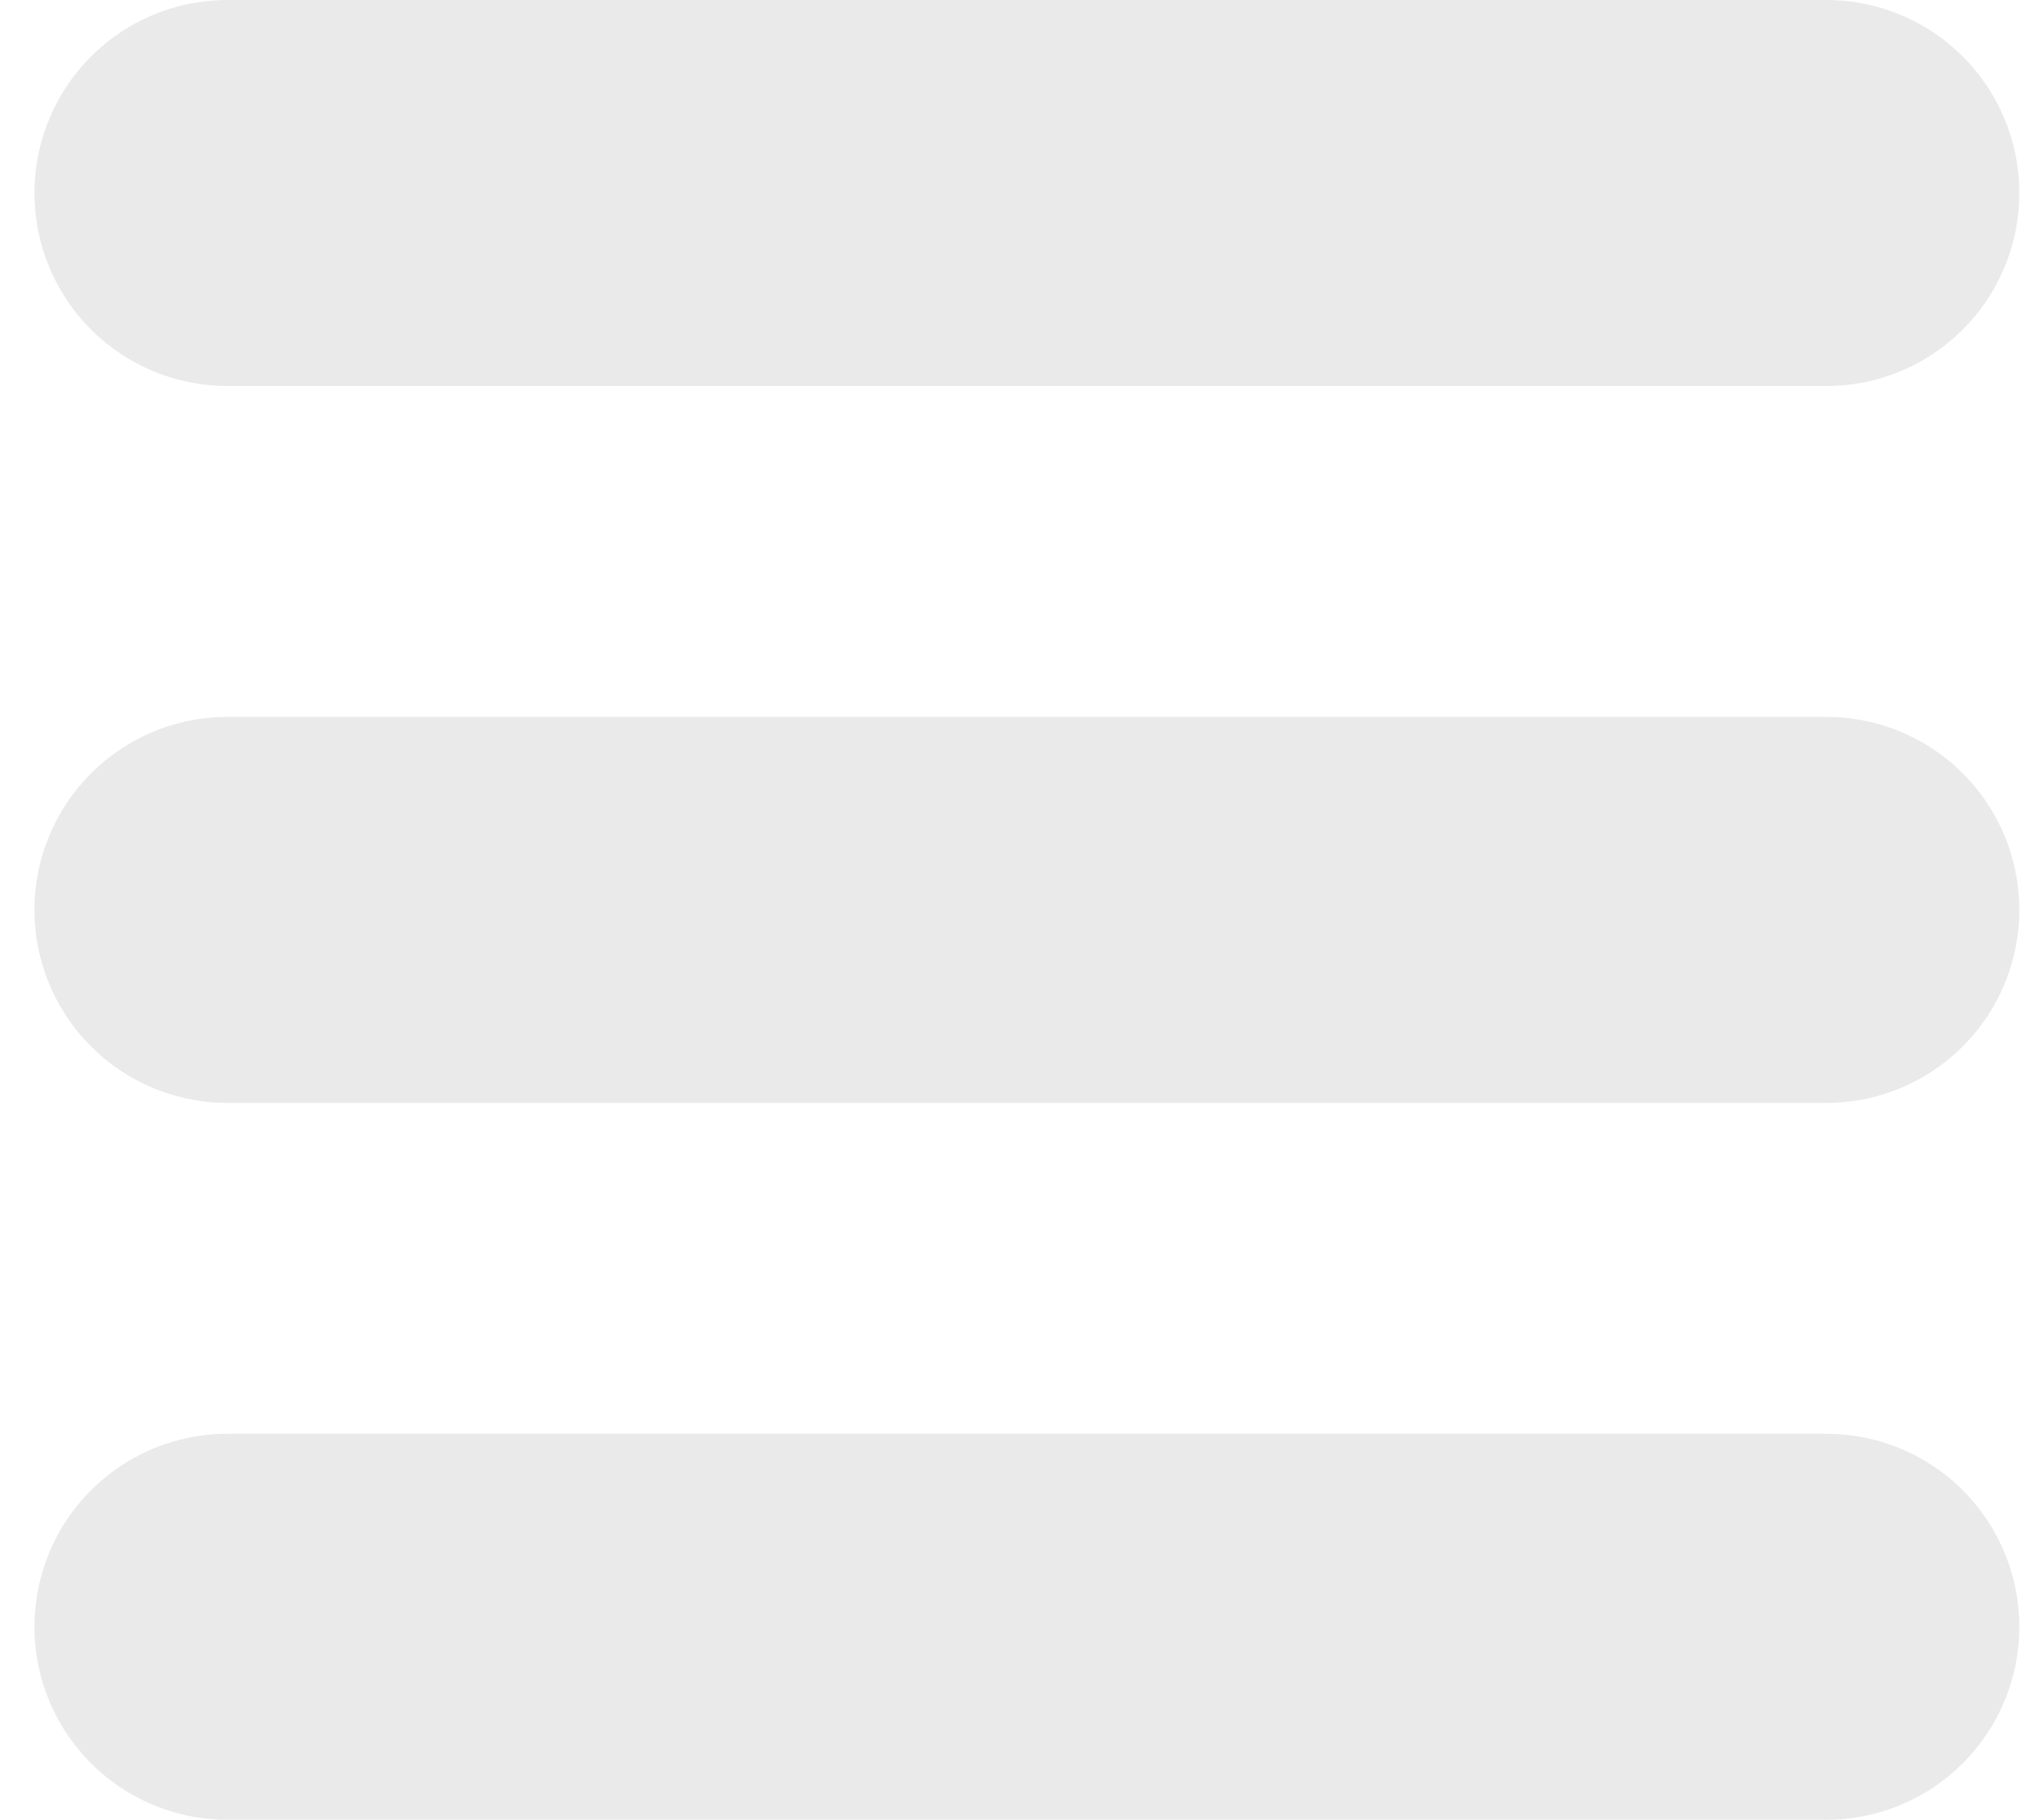
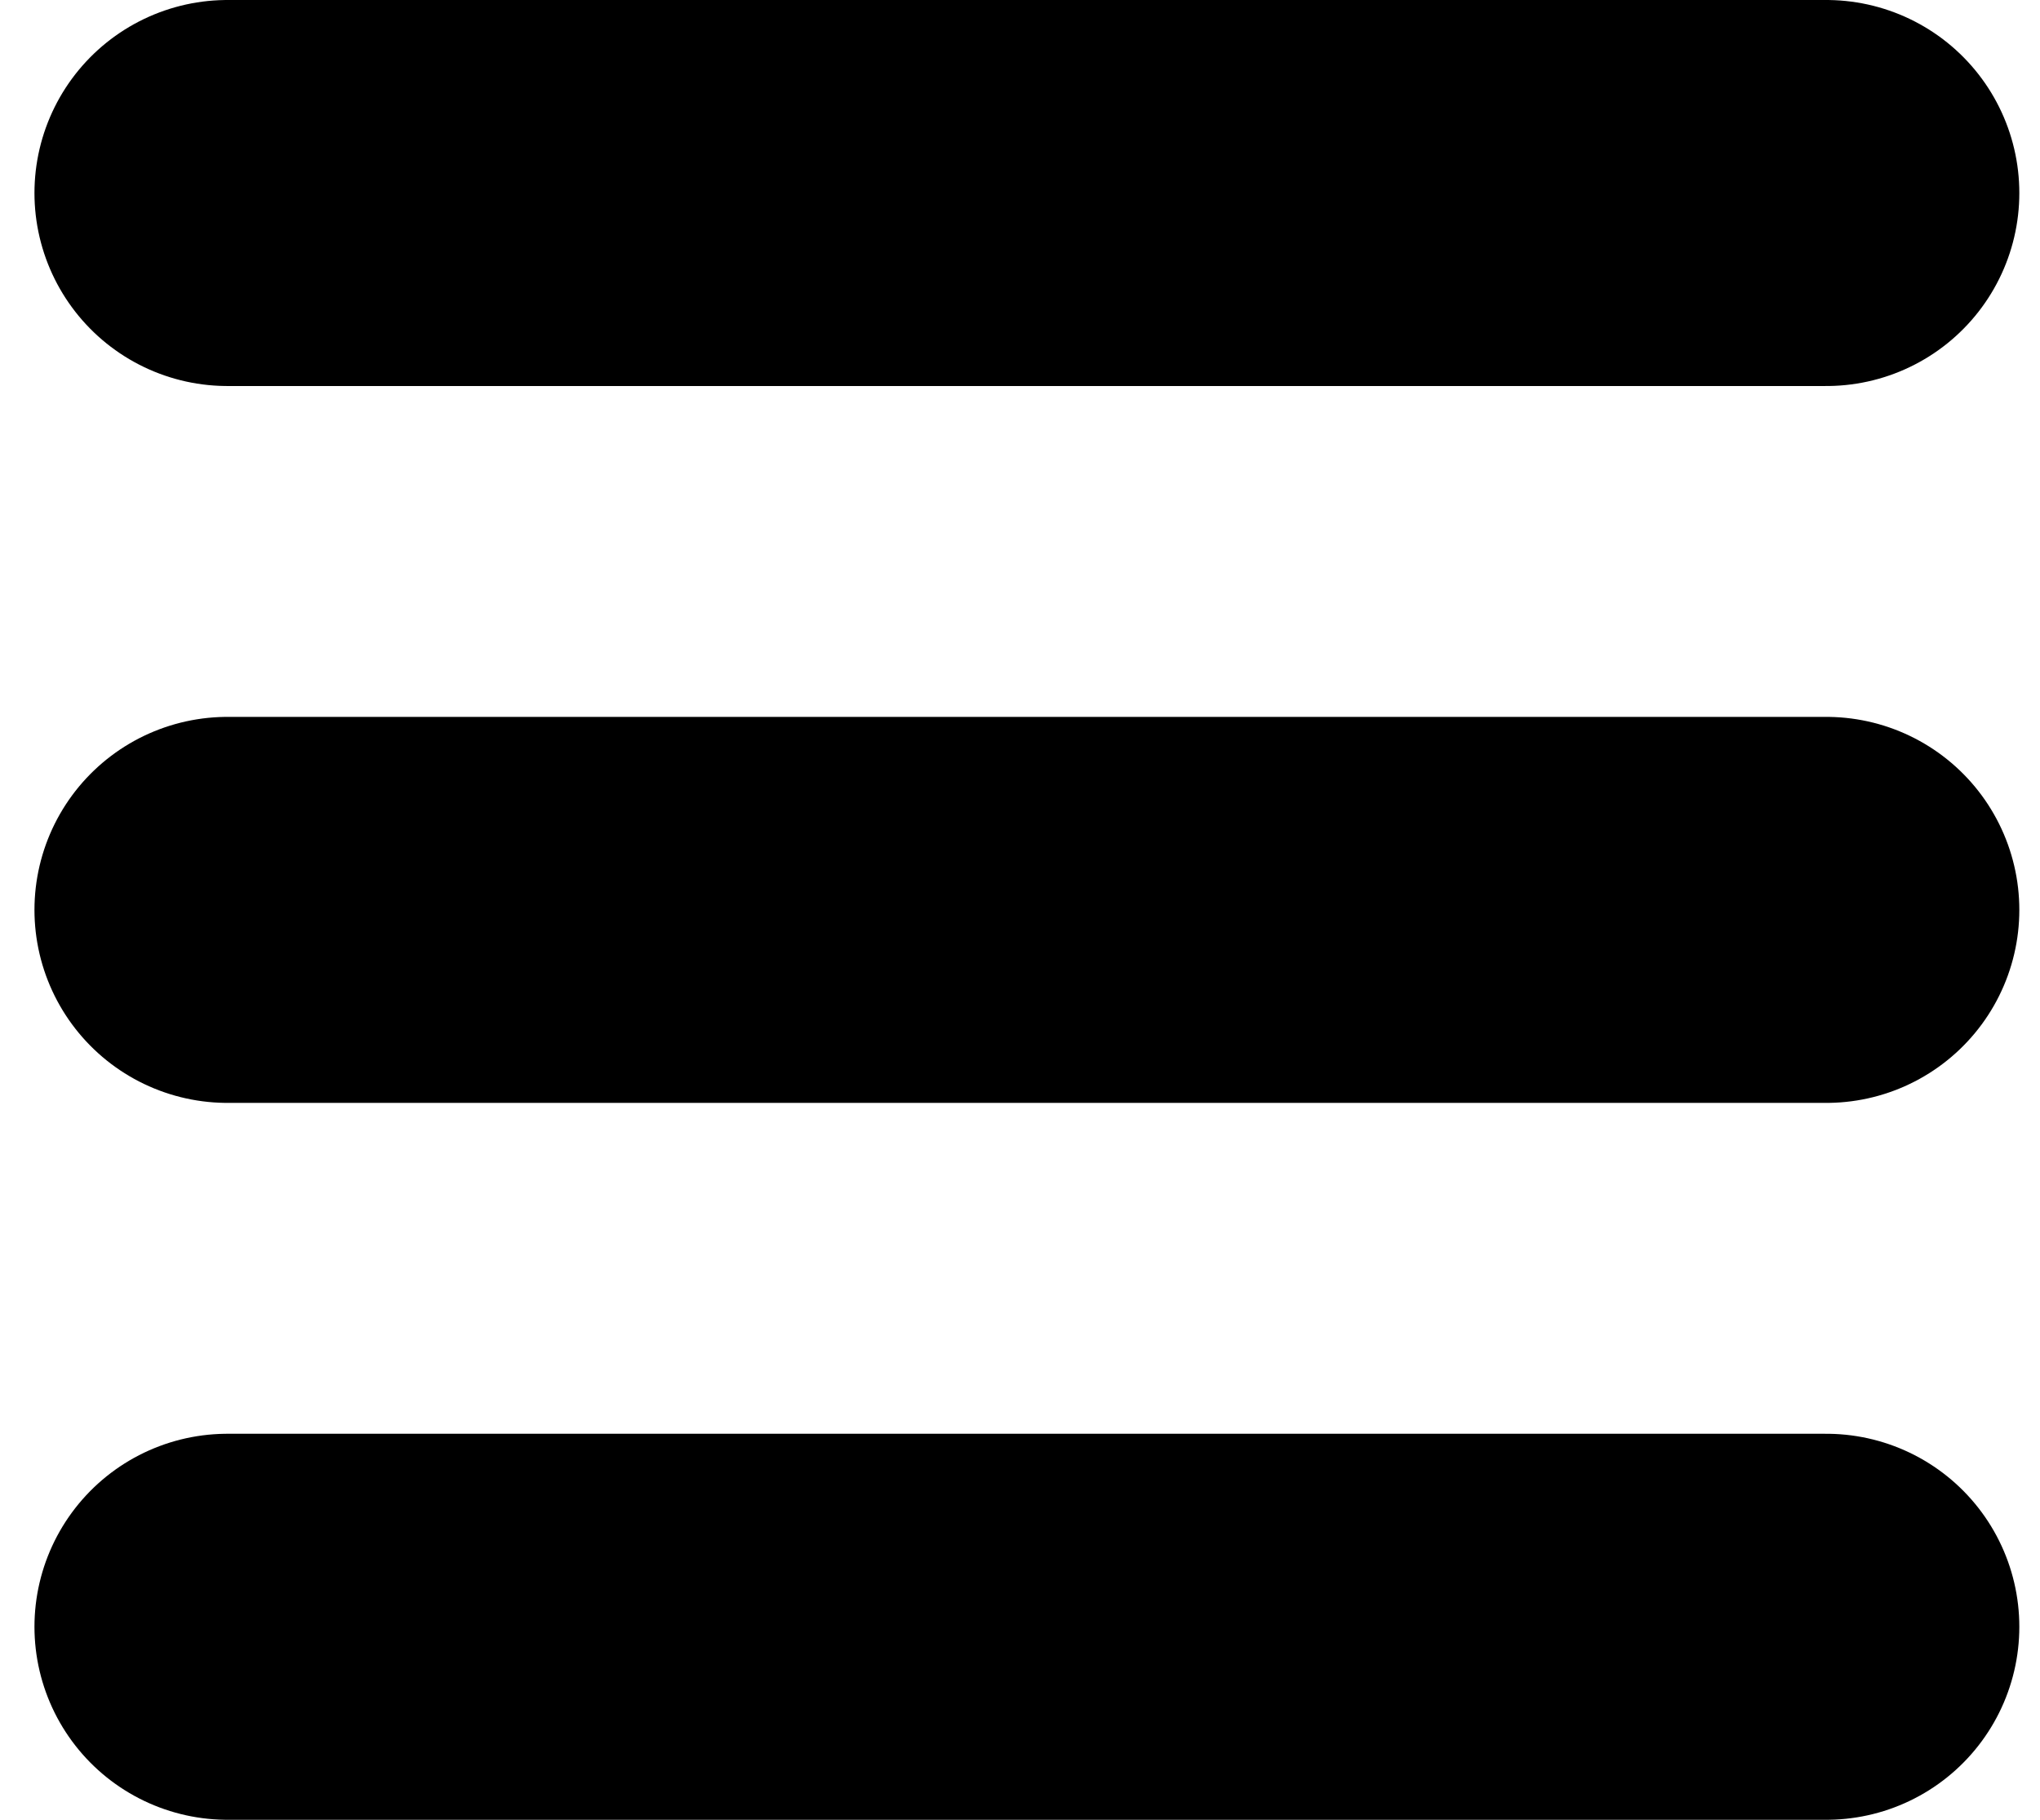
<svg xmlns="http://www.w3.org/2000/svg" width="37" height="33" viewBox="0 0 37 33" fill="none">
-   <line x1="4.125" y1="29.5" x2="33.125" y2="29.5" stroke="#eaeaea" stroke-width="7" stroke-linecap="round" />
-   <line x1="4.125" y1="16.5" x2="33.125" y2="16.5" stroke="#eaeaea" stroke-width="7" stroke-linecap="round" />
-   <line x1="4.125" y1="3.5" x2="33.125" y2="3.5" stroke="#eaeaea" stroke-width="7" stroke-linecap="round" />
+   <line x1="4.125" y1="29.5" x2="33.125" y2="29.5" stroke="currentColor" stroke-width="7" stroke-linecap="round" />
+   <line x1="4.125" y1="16.5" x2="33.125" y2="16.5" stroke="currentColor" stroke-width="7" stroke-linecap="round" />
+   <line x1="4.125" y1="3.5" x2="33.125" y2="3.5" stroke="currentColor" stroke-width="7" stroke-linecap="round" />
</svg>
